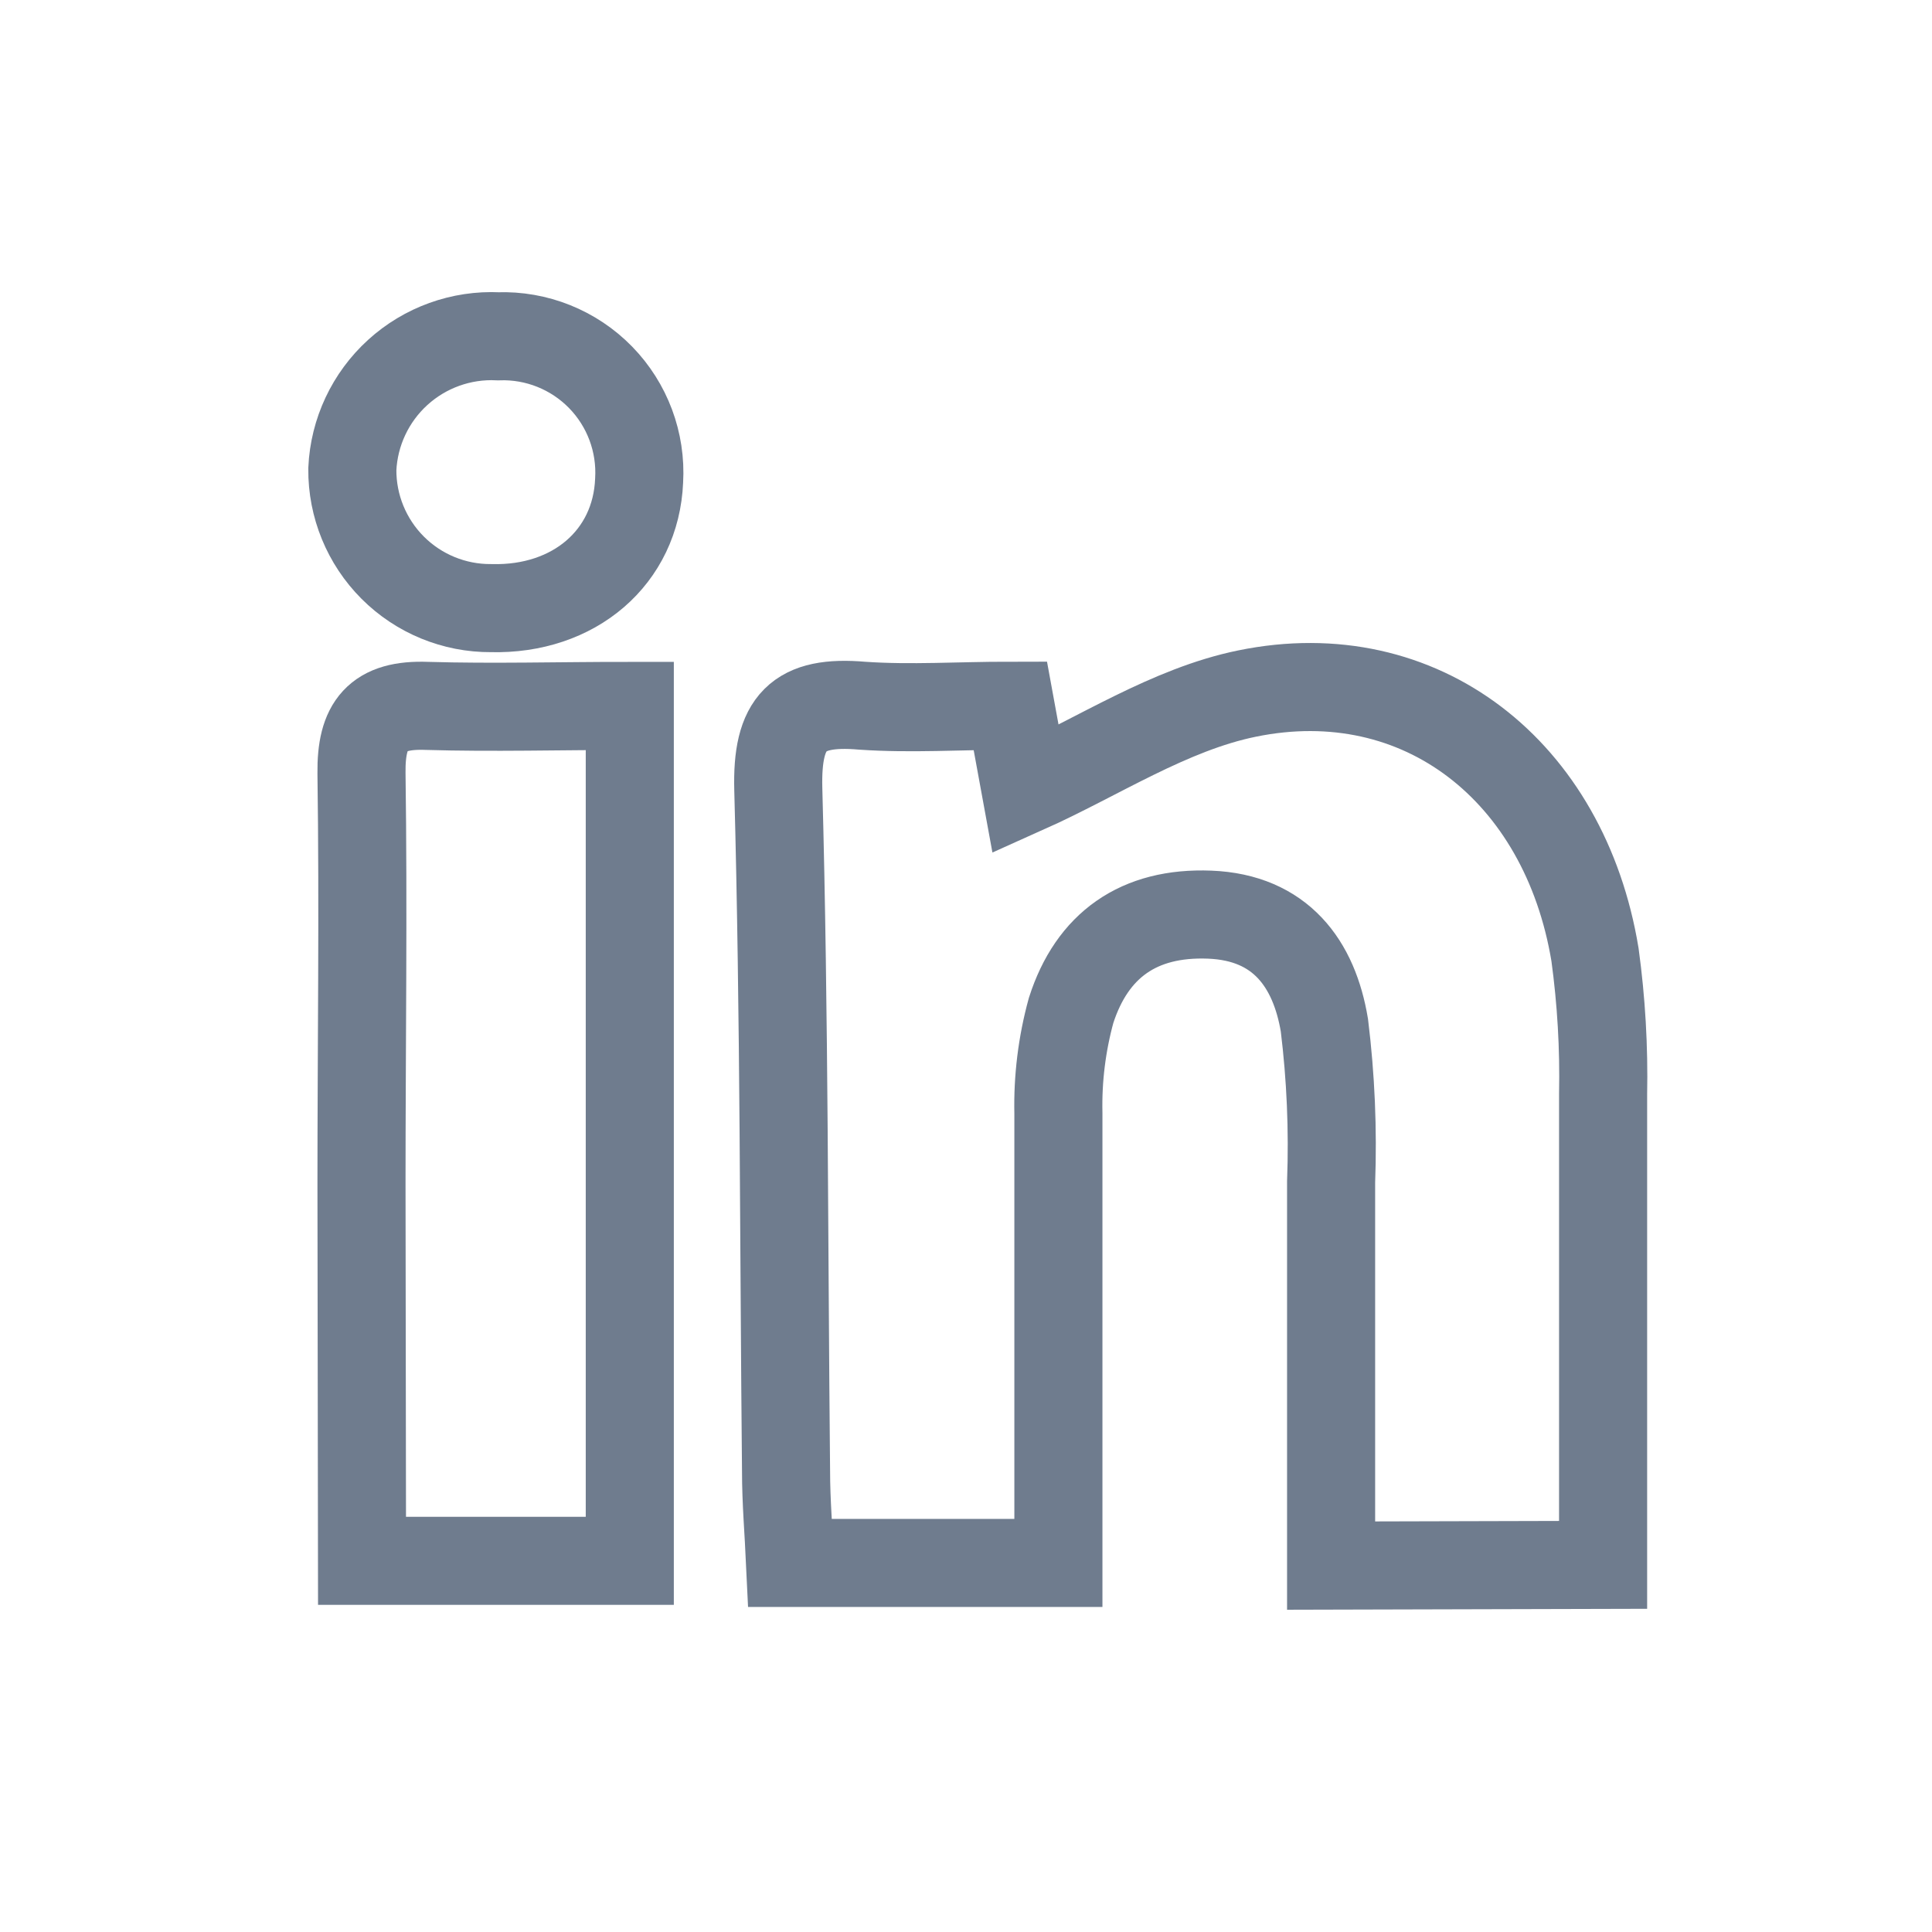
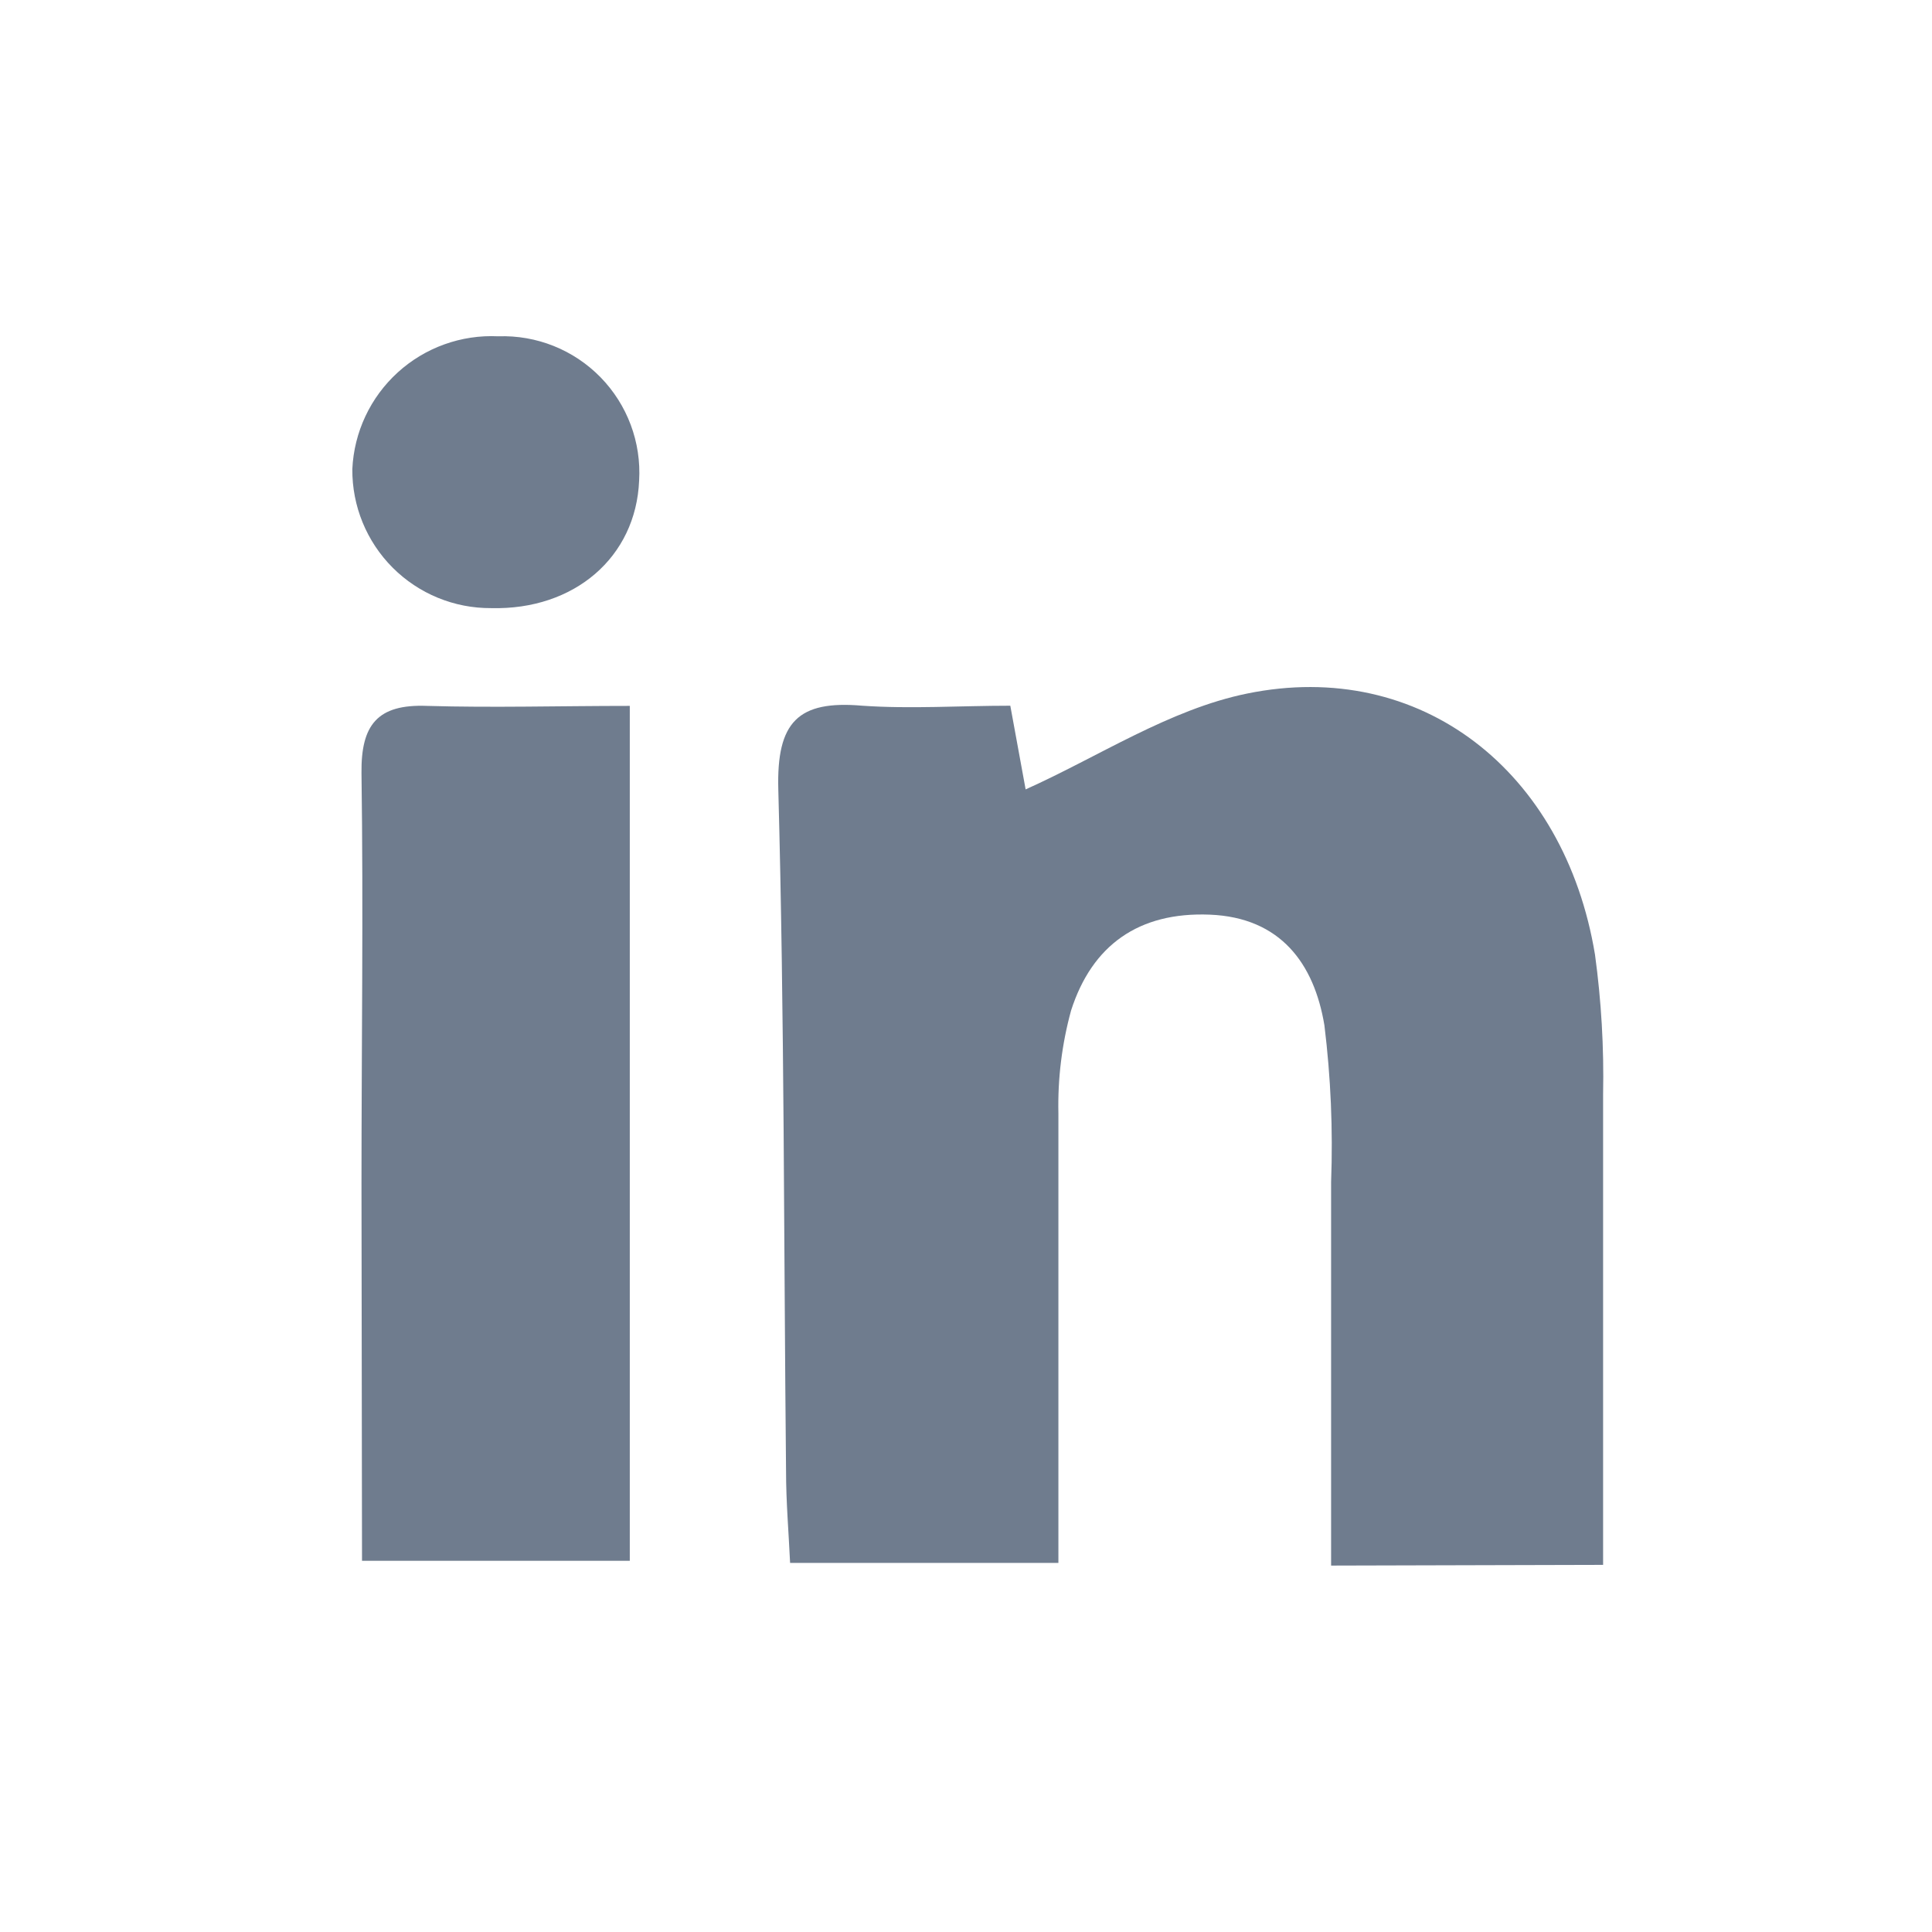
<svg xmlns="http://www.w3.org/2000/svg" id="Layer_1" data-name="Layer 1" width="109.67" height="109.67" viewBox="0 0 109.67 109.67">
  <g>
-     <path d="M91,88.83c0-9.26,0-18,0-26.72a51,51,0,0,0-.46-7.92c-1.72-10.42-9.89-16.84-19.75-14.82-4.41.9-8.44,3.59-12.57,5.44l-.87-4.75c-2.86,0-5.65.19-8.4,0-3.66-.32-4.87.93-4.77,4.74.35,12.9.31,25.8.44,38.7,0,1.75.15,3.49.23,5.22H60.08c0-8.72,0-17.12,0-25.52a20.38,20.38,0,0,1,.72-5.84c1.19-3.71,3.84-5.6,7.87-5.44s5.93,2.79,6.51,6.28a56,56,0,0,1,.38,8.9c0,7.21,0,14.42,0,21.77Z" style="fill: none;stroke: #6F7C8E;stroke-miterlimit: 10;stroke-width: 5px" />
-     <path d="M20.55,88.6h15.2V40.07c-4,0-7.76.11-11.51,0-2.83-.11-3.75,1.09-3.72,3.81.11,7.78,0,15.55,0,23.33Z" style="fill: none;stroke: #6F7C8E;stroke-miterlimit: 10;stroke-width: 5px" />
-     <path d="M27.88,34.52c4.72.12,8.22-2.89,8.4-7.24a7.74,7.74,0,0,0-8-8.19A7.91,7.91,0,0,0,20,26.63,7.83,7.83,0,0,0,27.88,34.52Z" style="fill: none;stroke: #6F7C8E;stroke-miterlimit: 10;stroke-width: 5px" />
+     <path d="M91,88.83c0-9.26,0-18,0-26.72a51,51,0,0,0-.46-7.92c-1.72-10.42-9.89-16.84-19.75-14.82-4.41.9-8.44,3.59-12.57,5.44l-.87-4.75c-2.86,0-5.65.19-8.4,0-3.66-.32-4.87.93-4.77,4.74.35,12.9.31,25.8.44,38.7,0,1.75.15,3.49.23,5.22H60.08c0-8.72,0-17.12,0-25.52a20.38,20.38,0,0,1,.72-5.84c1.19-3.71,3.84-5.6,7.87-5.44s5.93,2.79,6.51,6.28a56,56,0,0,1,.38,8.9c0,7.21,0,14.42,0,21.77Z" style="fill: #6F7C8E; stroke: none;stroke-miterlimit: 10;stroke-width: 5px" />
+     <path d="M20.55,88.6h15.2V40.07c-4,0-7.76.11-11.51,0-2.83-.11-3.75,1.09-3.72,3.81.11,7.78,0,15.55,0,23.33Z" style="fill: #6F7C8E; stroke: none; stroke-miterlimit: 10;stroke-width: 5px" />
+     <path d="M27.88,34.52c4.72.12,8.22-2.89,8.4-7.24a7.74,7.74,0,0,0-8-8.19A7.91,7.91,0,0,0,20,26.63,7.83,7.83,0,0,0,27.88,34.52Z" style="fill: #6F7C8E; stroke: none;stroke-miterlimit: 10;stroke-width: 5px" />
  </g>
</svg>
